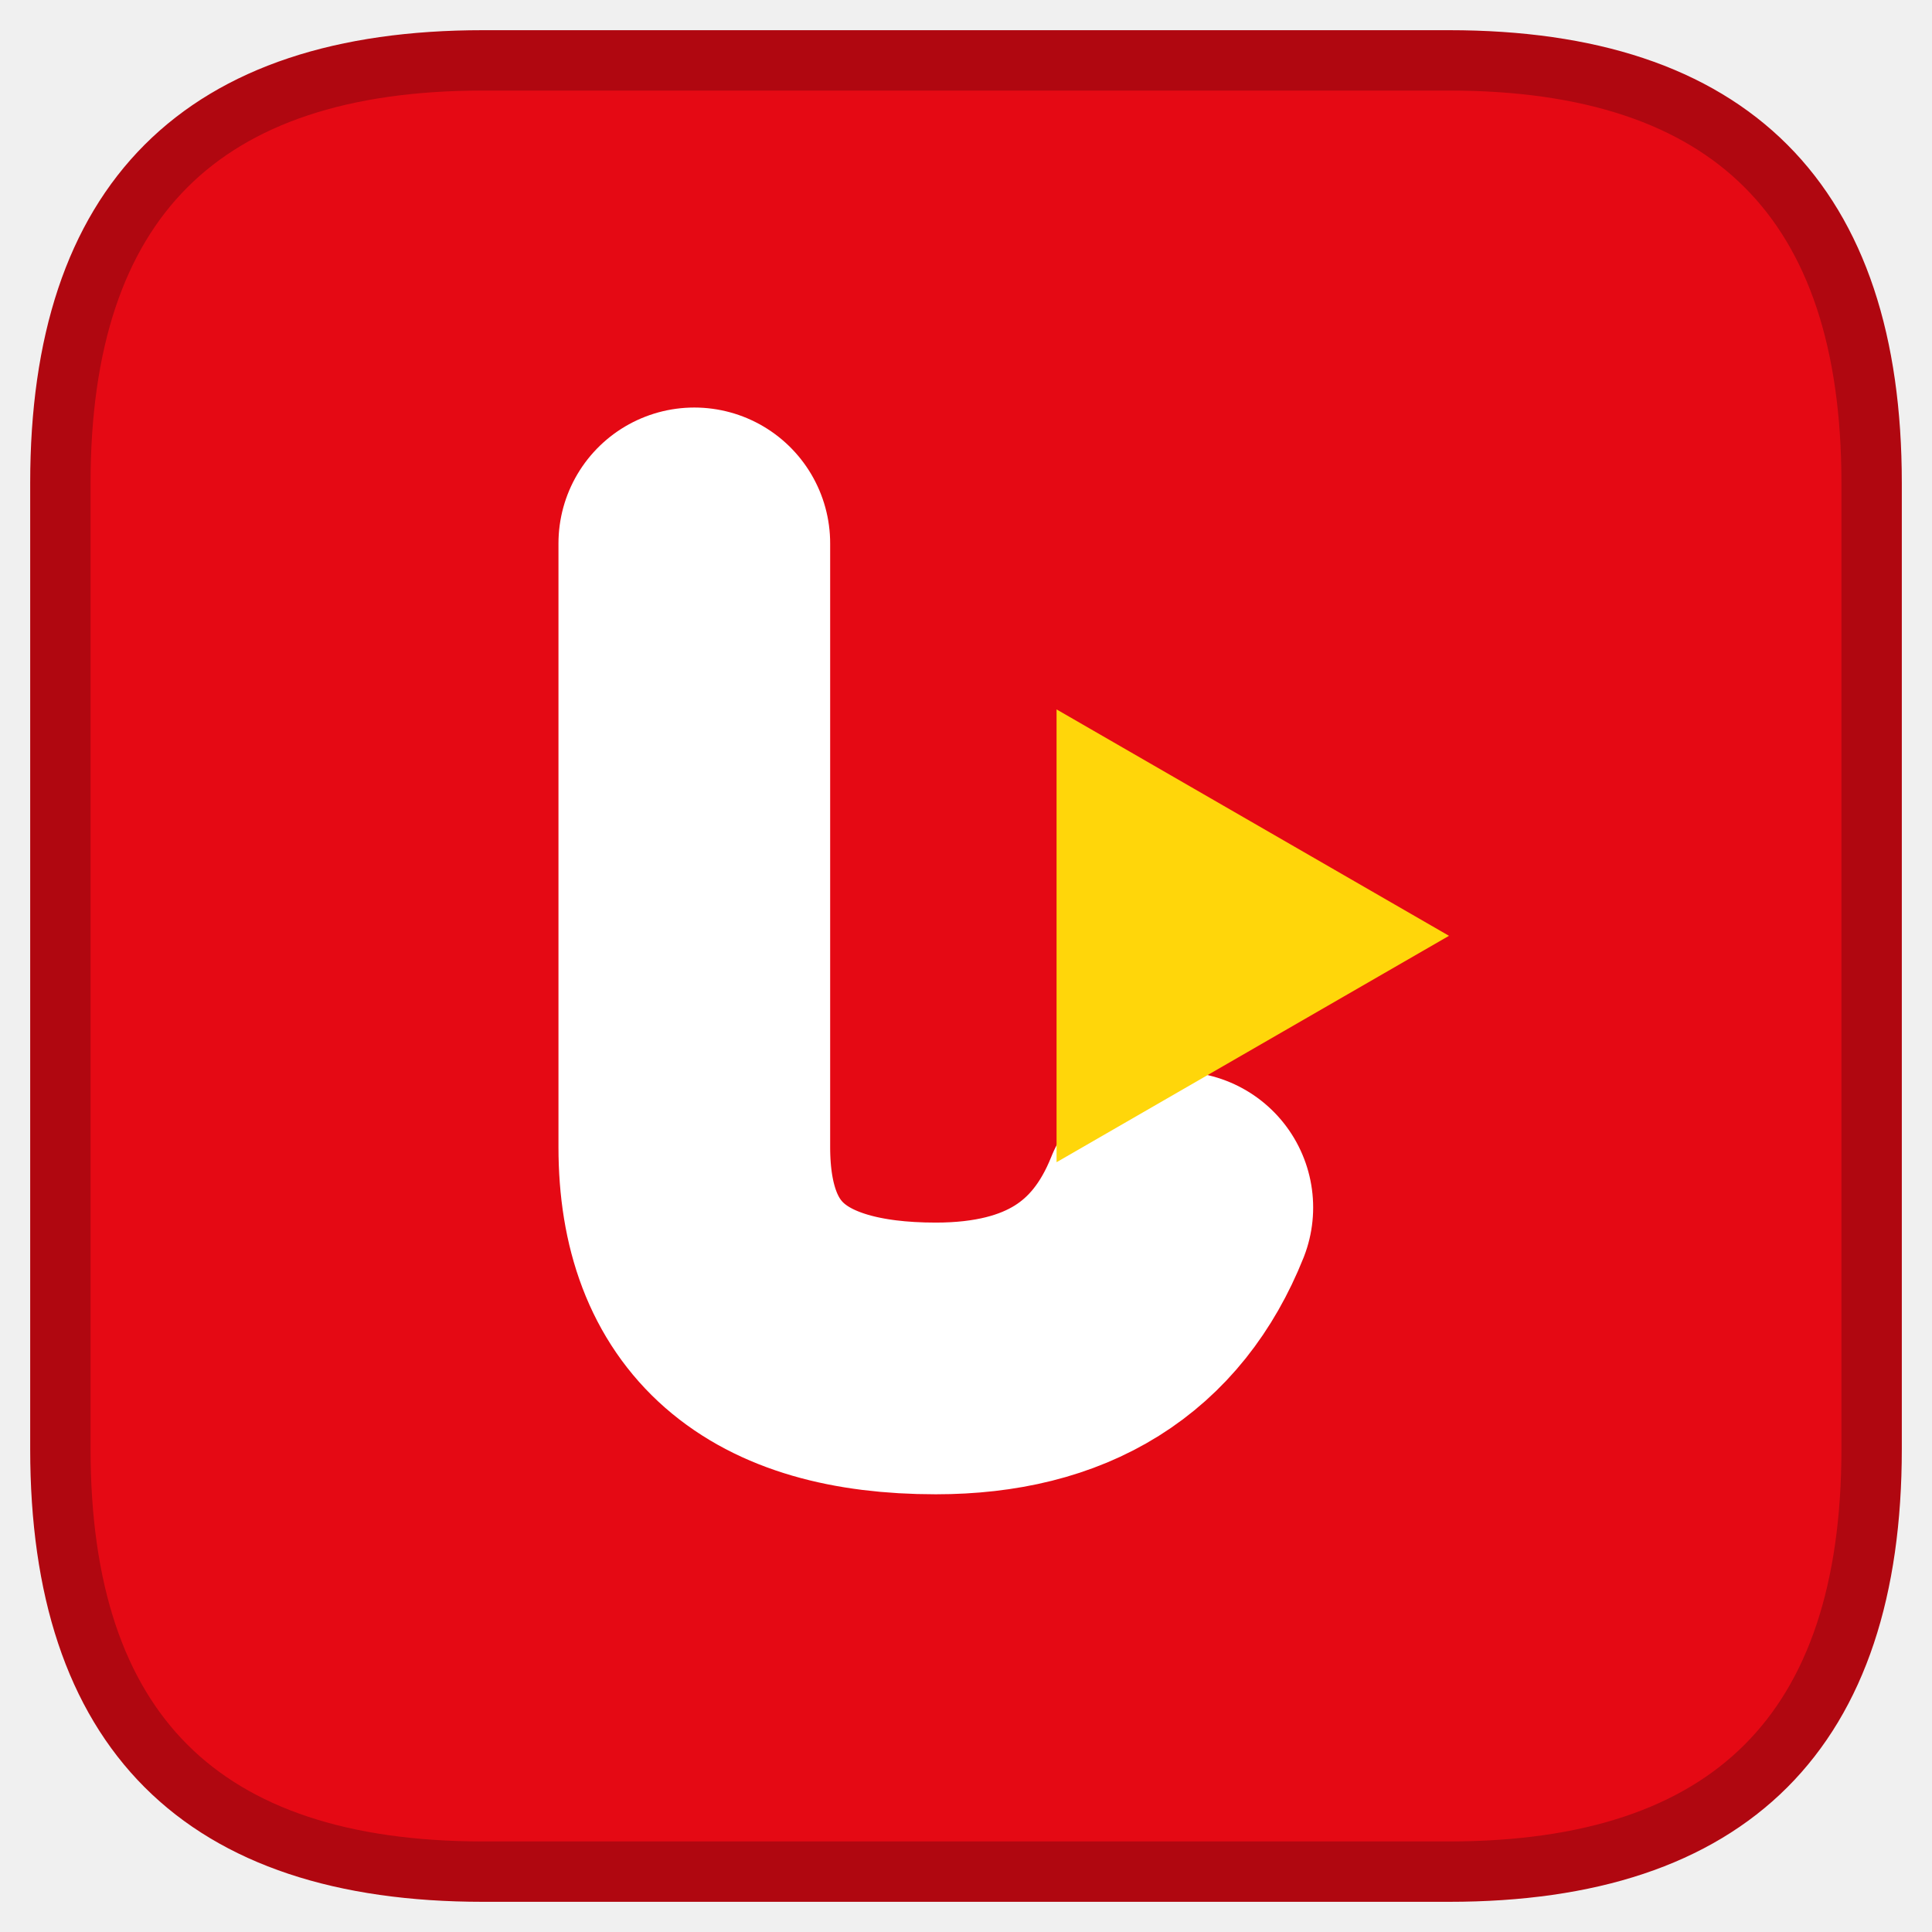
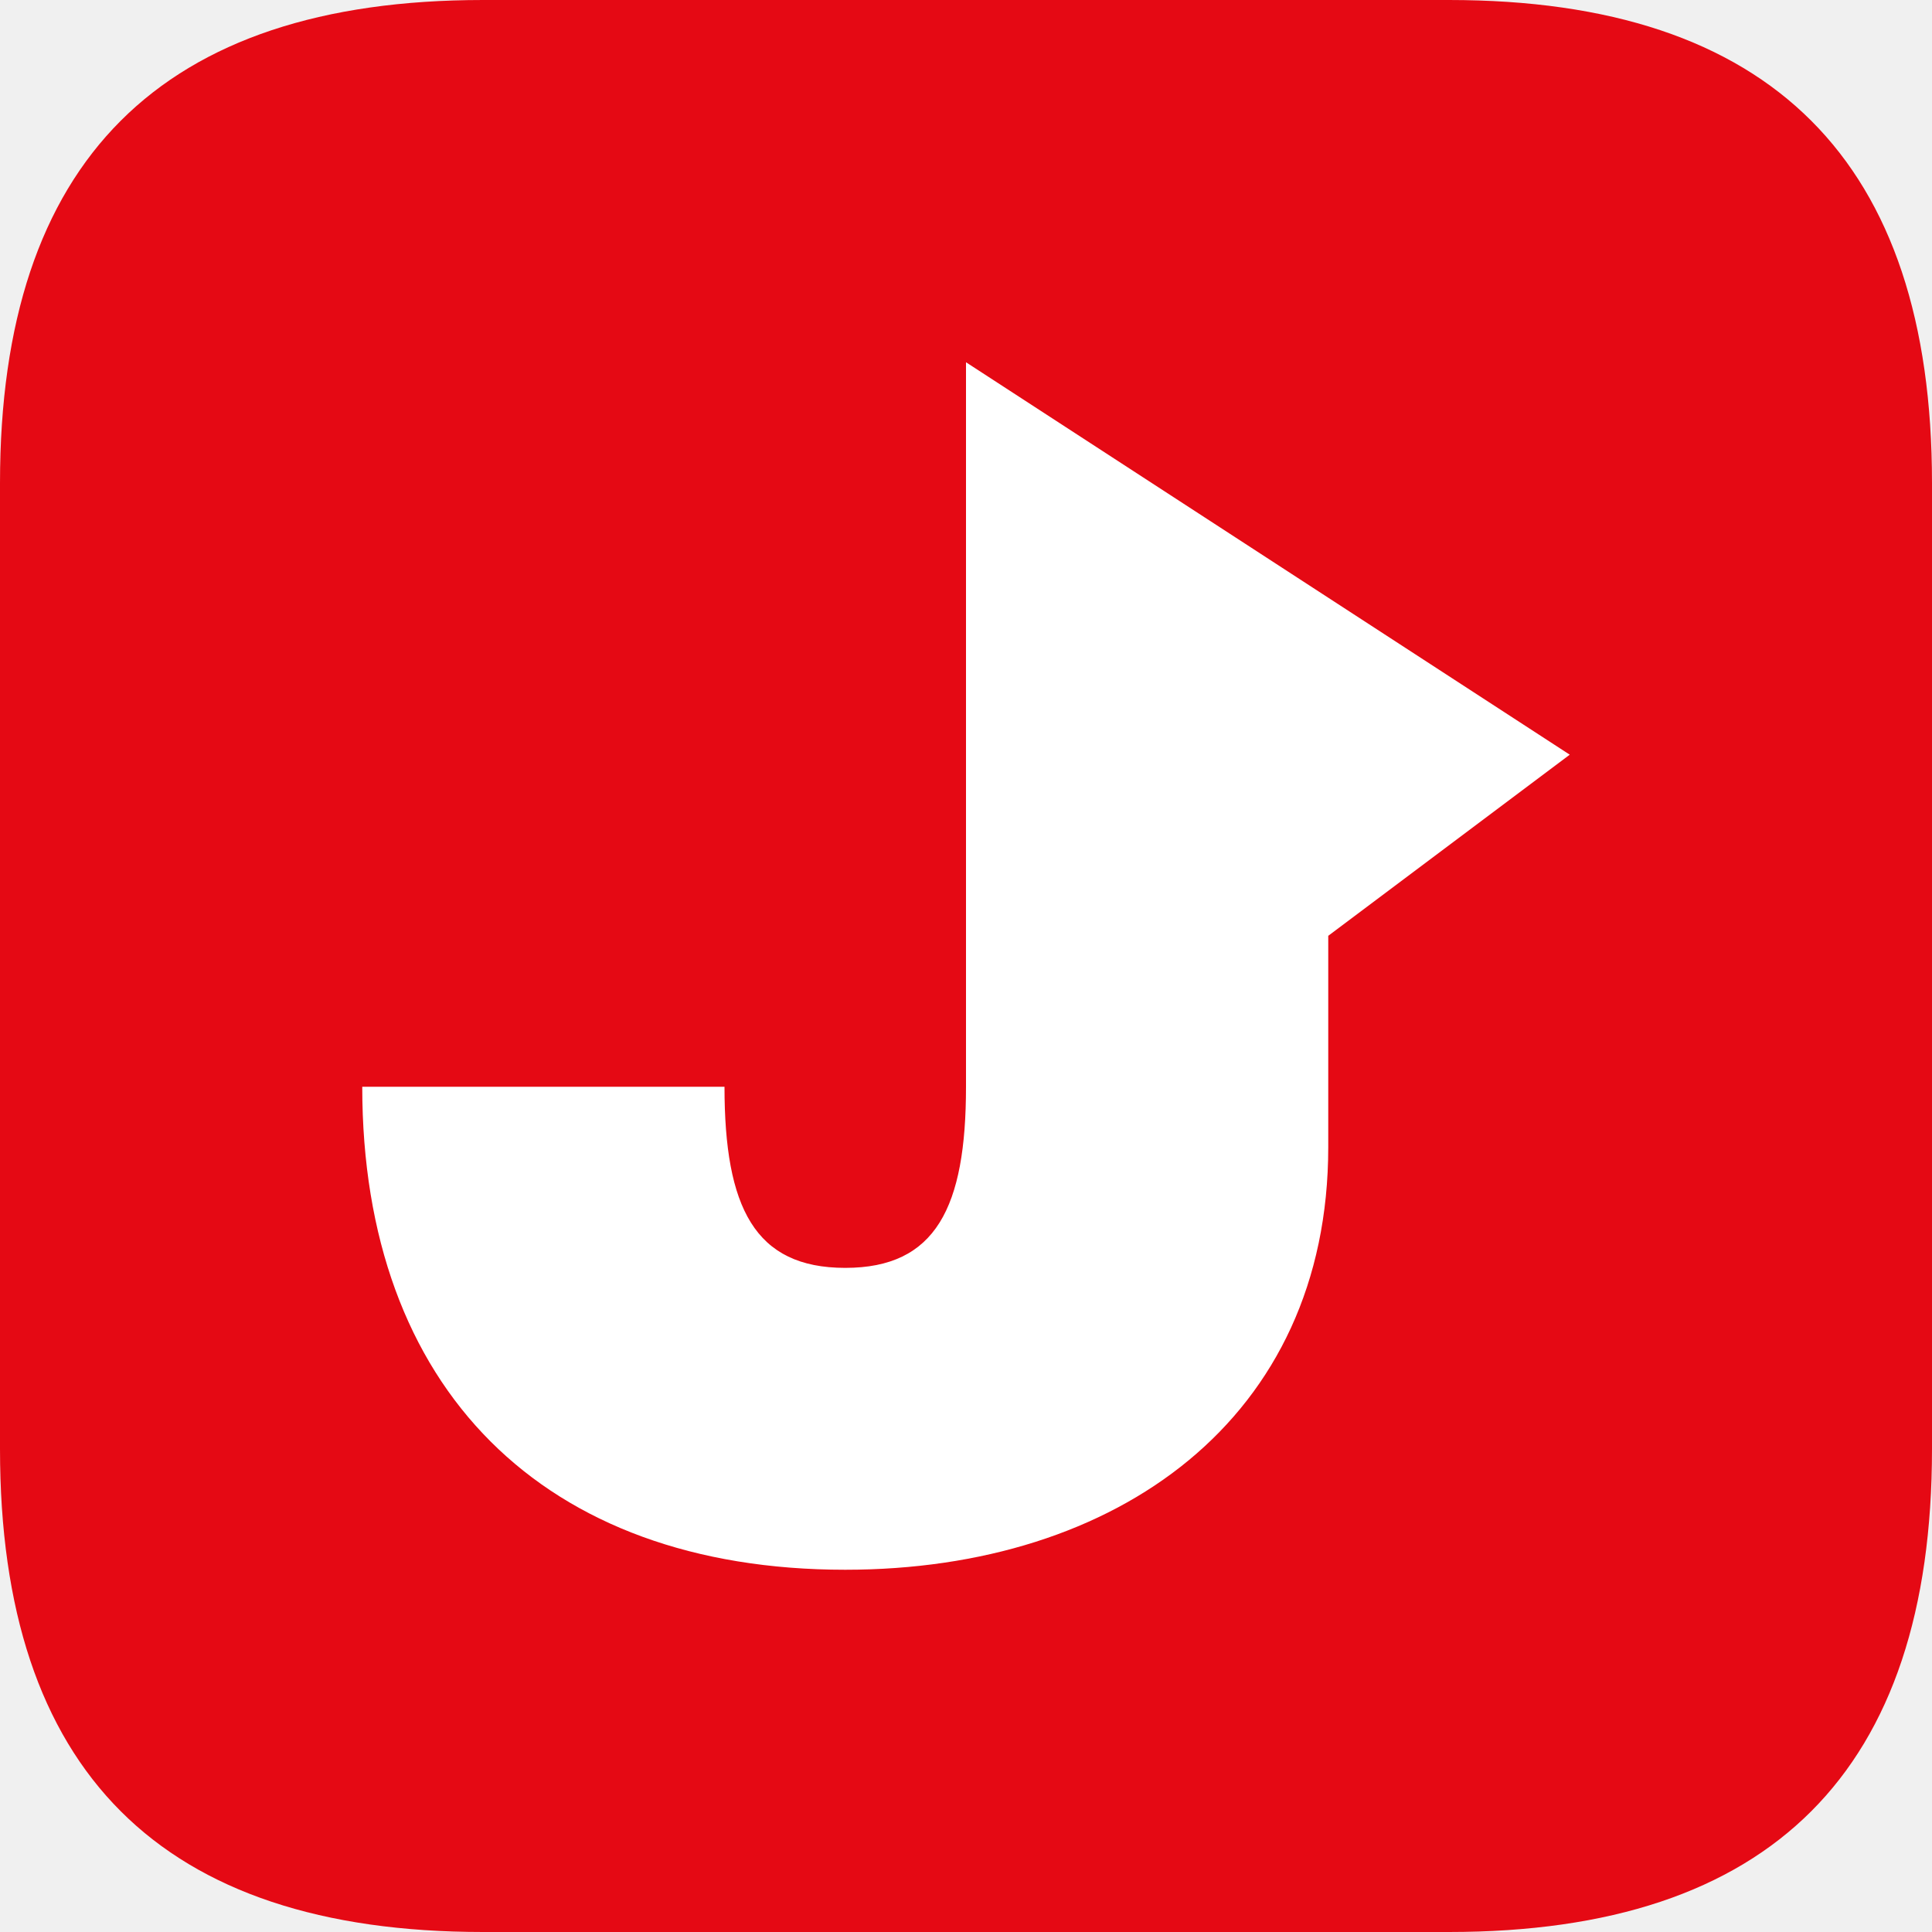
- <svg xmlns="http://www.w3.org/2000/svg" viewBox="0 0 64 64">
-   <path d="M16 2H48Q62 2 62 16V48Q62 62 48 62H16Q2 62 2 48V16Q2 2 16 2Z" fill="#e50914" stroke="#b00710" stroke-width="2" />
-   <path d="M23 18V38Q23 45 31 45Q37 45 39 40" fill="none" stroke="#ffffff" stroke-width="9" stroke-linecap="round" />
-   <path d="M35 23.5 48 31 35 38.5Z" fill="#ffd60a" />
+ <svg xmlns="http://www.w3.org/2000/svg" viewBox="0 0 16 16">
+   <path d="M4 0H12Q16 0 16 4V12Q16 16 12 16H4Q0 16 0 12V4Q0 0 4 0Z" fill="#e50914" />
+   <path d="M8 3L13 6.25L11 7.75V9.5C11 11.75 9.25 13 7 13C4.5 13 3 11.5 3 9H6C6 10 6.25 10.5 7 10.5C7.75 10.5 8 10 8 9Z" fill="#ffffff" />
</svg>
